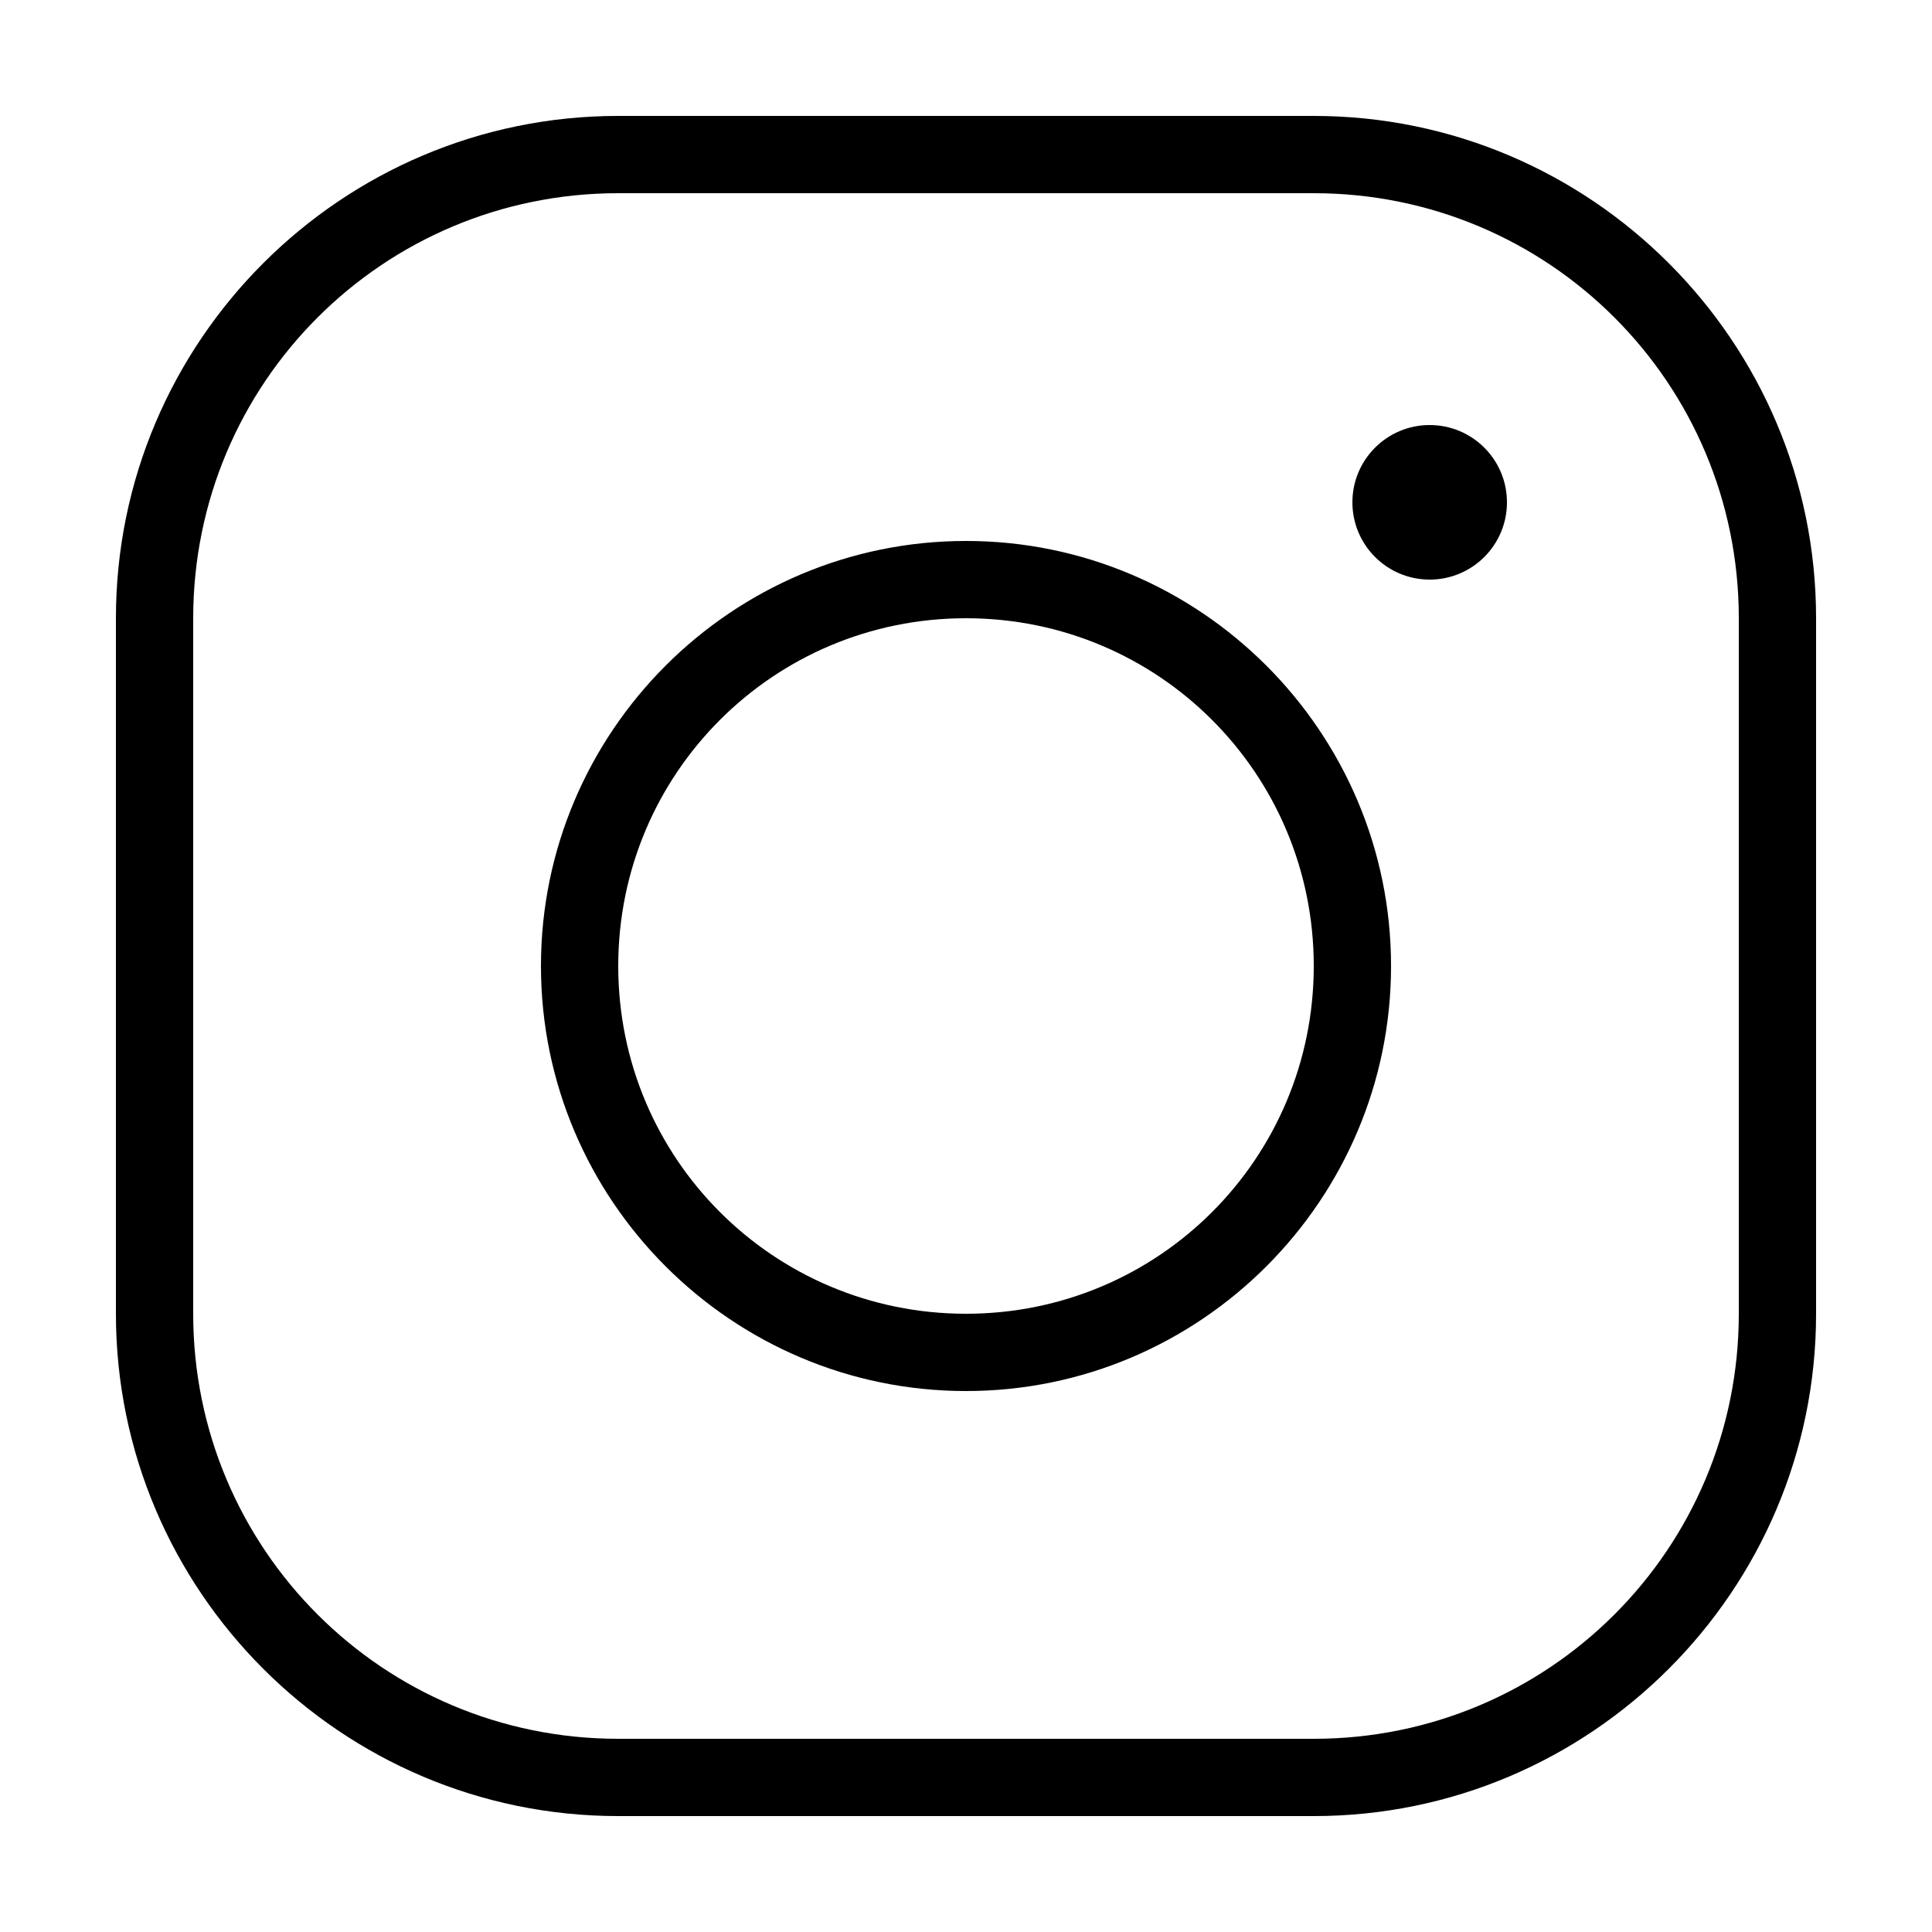
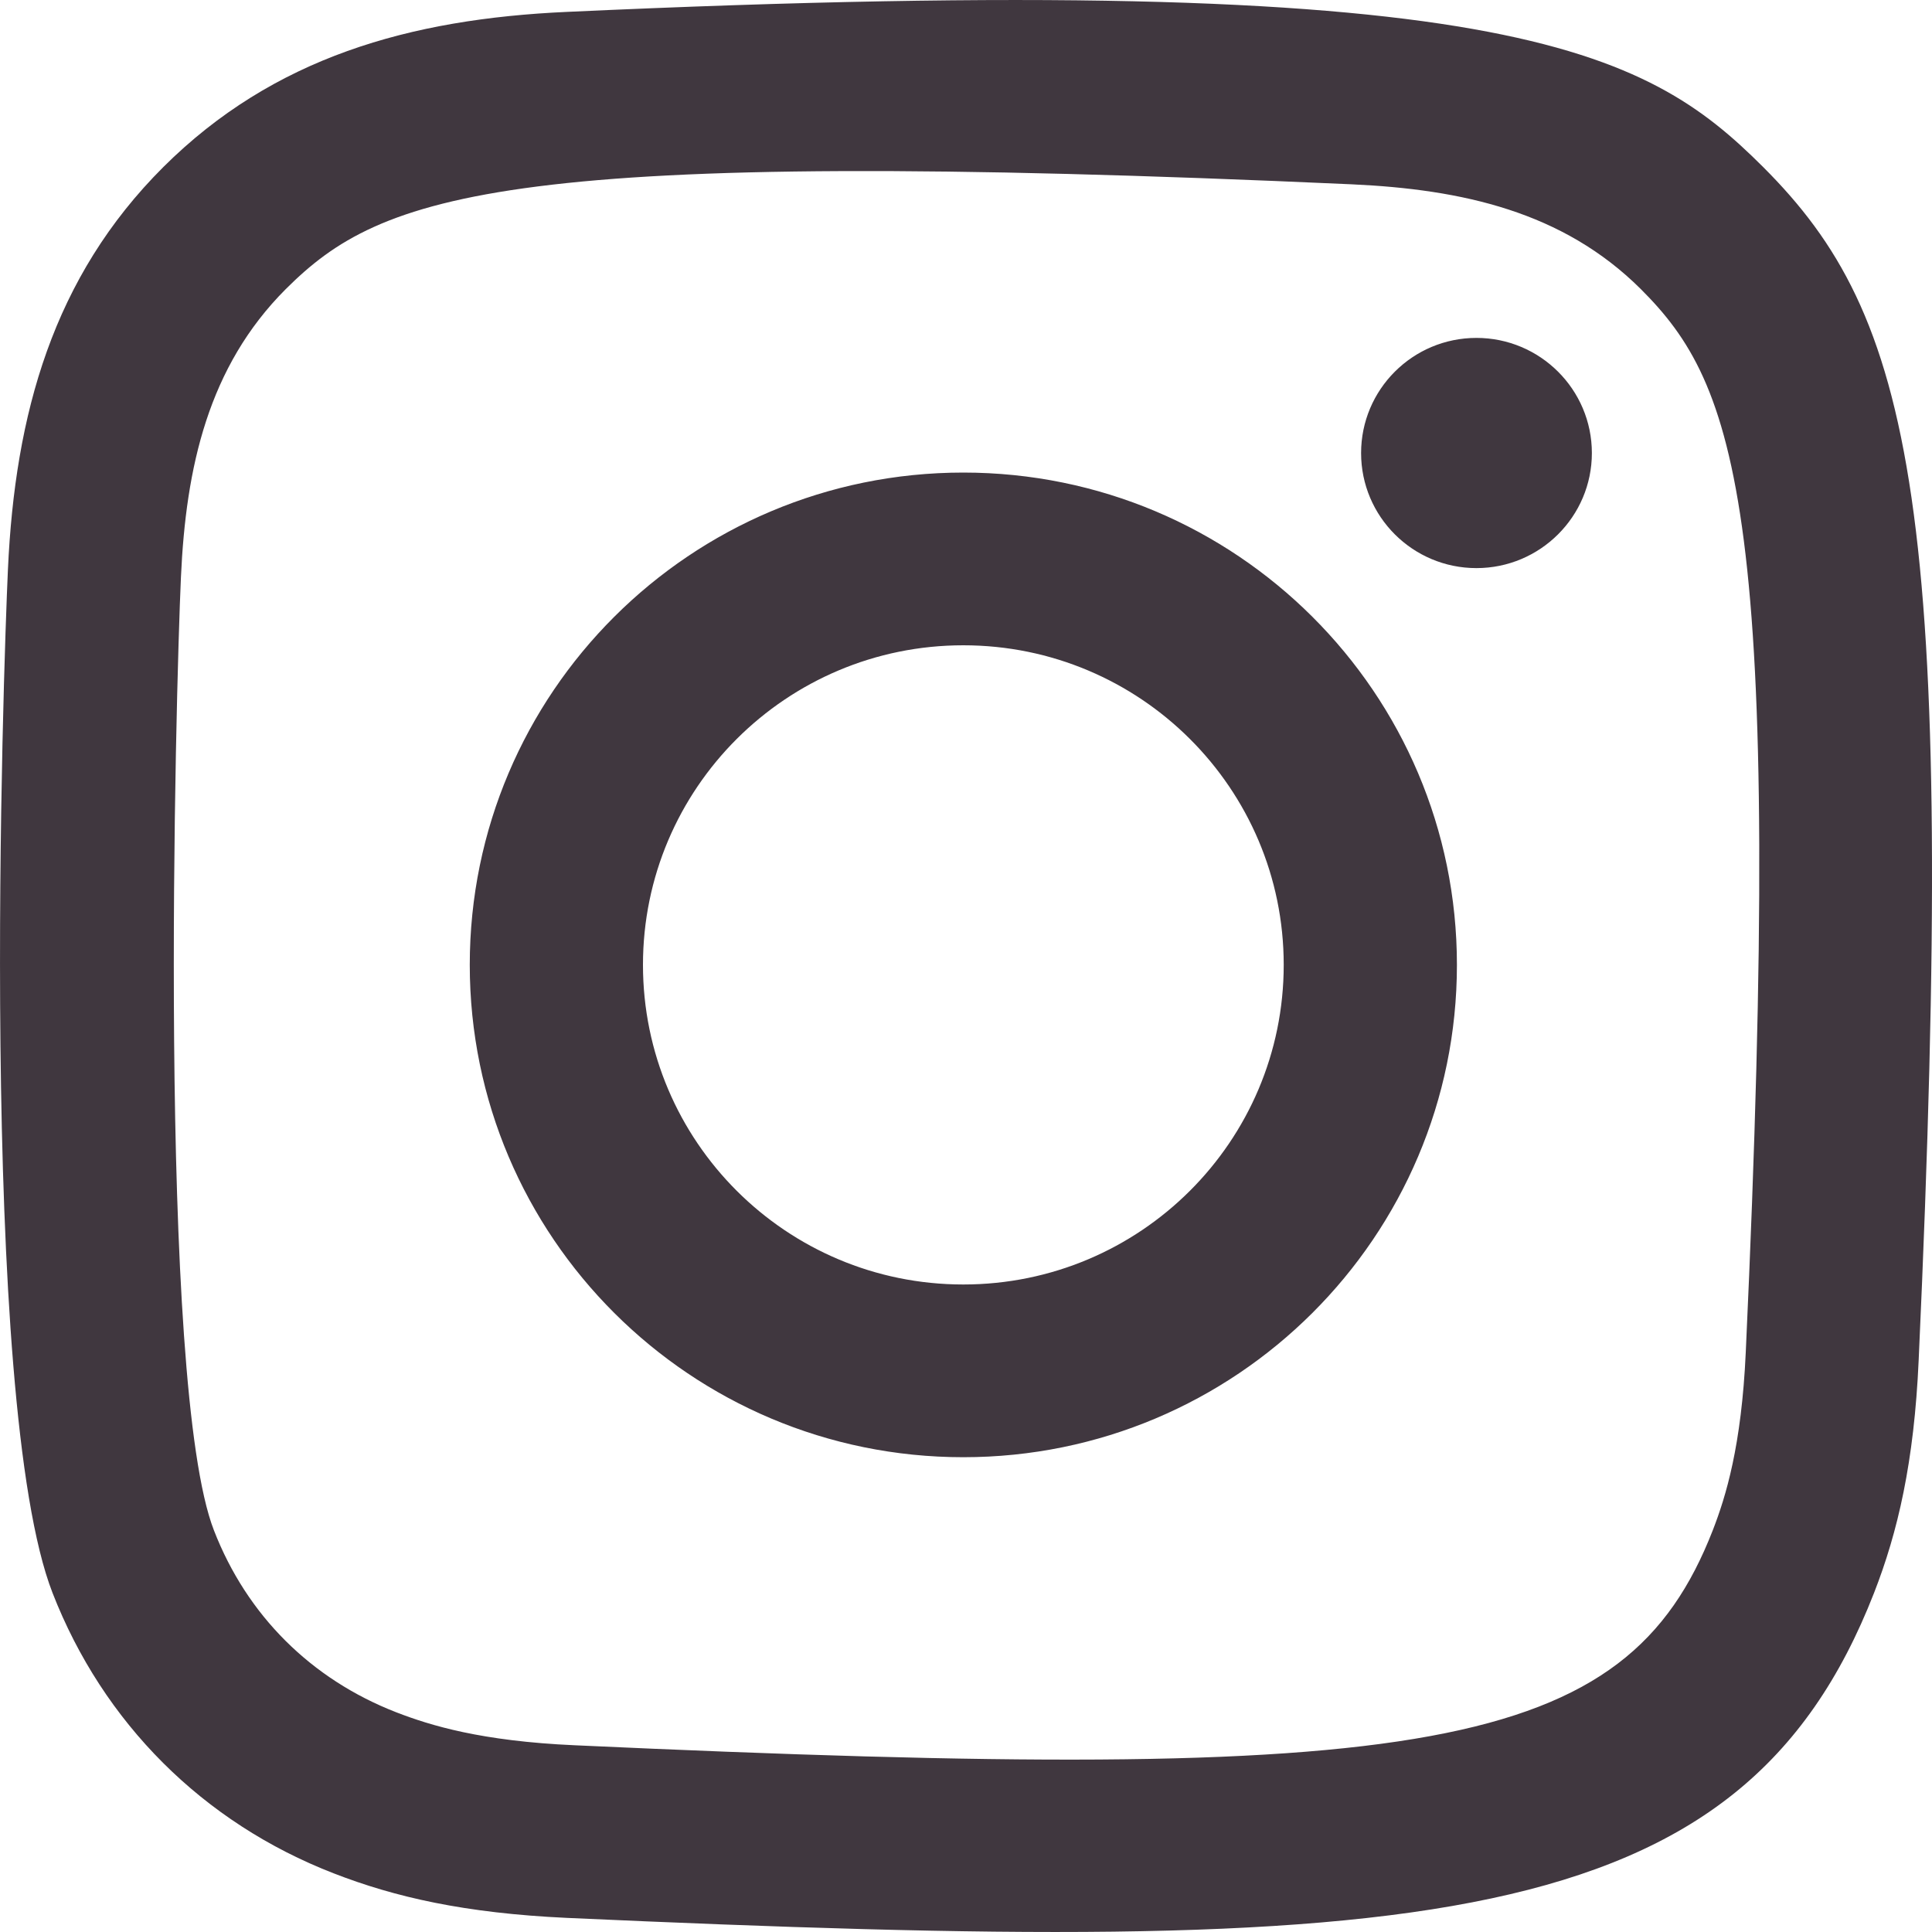
- <svg xmlns="http://www.w3.org/2000/svg" viewBox="0 0 50 50" width="20px" height="20px">
-   <path d="M 16 3 C 8.832 3 3 8.832 3 16 L 3 34 C 3 41.168 8.832 47 16 47 L 34 47 C 41.168 47 47 41.168 47 34 L 47 16 C 47 8.832 41.168 3 34 3 L 16 3 z M 16 5 L 34 5 C 40.086 5 45 9.914 45 16 L 45 34 C 45 40.086 40.086 45 34 45 L 16 45 C 9.914 45 5 40.086 5 34 L 5 16 C 5 9.914 9.914 5 16 5 z M 37 11 A 2 2 0 0 0 35 13 A 2 2 0 0 0 37 15 A 2 2 0 0 0 39 13 A 2 2 0 0 0 37 11 z M 25 14 C 18.937 14 14 18.937 14 25 C 14 31.063 18.937 36 25 36 C 31.063 36 36 31.063 36 25 C 36 18.937 31.063 14 25 14 z M 25 16 C 29.982 16 34 20.018 34 25 C 34 29.982 29.982 34 25 34 C 20.018 34 16 29.982 16 25 C 16 20.018 20.018 16 25 16 z" />
+ <svg xmlns="http://www.w3.org/2000/svg" width="20px" height="20px" viewBox="0 0 20 20" version="1.1">
+   <defs>
+ 
+ </defs>
+   <g id="Page-1" stroke="none" stroke-width="1" fill="#40373F" fill-rule="evenodd">
+     <g id="Dribbble-Light-Preview" transform="translate(-340, -7439)" fill="#40373F">
+       <g id="icons" transform="translate(56, 160)">
+         <path d="M289.87,7279.123 C288.242,7279.196 286.831,7279.594 285.691,7280.729 C284.548,7281.869 284.155,7283.286 284.082,7284.897 C284.036,7285.902 283.768,7293.498 284.544,7295.49 C285.068,7296.834 286.098,7297.867 287.455,7298.393 C288.088,7298.639 288.81,7298.805 289.87,7298.854 C298.73,7299.255 302.015,7299.037 303.4,7295.49 C303.646,7294.859 303.815,7294.137 303.862,7293.08 C304.267,7284.197 303.796,7282.271 302.252,7280.729 C301.027,7279.507 299.586,7278.675 289.87,7279.123 M289.951,7297.067 C288.981,7297.024 288.455,7296.862 288.103,7296.726 C287.22,7296.383 286.556,7295.722 286.215,7294.843 C285.624,7293.329 285.82,7286.14 285.873,7284.977 C285.924,7283.837 286.155,7282.796 286.959,7281.992 C287.954,7281 289.24,7280.513 297.993,7280.908 C299.135,7280.96 300.179,7281.19 300.985,7281.992 C301.98,7282.985 302.474,7284.28 302.072,7293 C302.028,7293.968 301.866,7294.493 301.73,7294.843 C300.829,7297.151 298.757,7297.471 289.951,7297.067 M298.09,7283.69 C298.09,7284.347 298.624,7284.881 299.284,7284.881 C299.943,7284.881 300.479,7284.347 300.479,7283.69 C300.479,7283.032 299.943,7282.498 299.284,7282.498 C298.624,7282.498 298.09,7283.032 298.09,7283.69 M288.863,7288.988 C288.863,7291.803 291.15,7294.085 293.972,7294.085 C296.794,7294.085 299.082,7291.803 299.082,7288.988 C299.082,7286.173 296.794,7283.892 293.972,7283.892 C291.15,7283.892 288.863,7286.173 288.863,7288.988 M290.656,7288.988 C290.656,7287.162 292.14,7285.68 293.972,7285.68 C295.804,7285.68 297.289,7287.162 297.289,7288.988 C297.289,7290.815 295.804,7292.297 293.972,7292.297 C292.14,7292.297 290.656,7290.815 290.656,7288.988" id="instagram-[#167]">
+ 
+ </path>
+       </g>
+     </g>
+   </g>
</svg>
